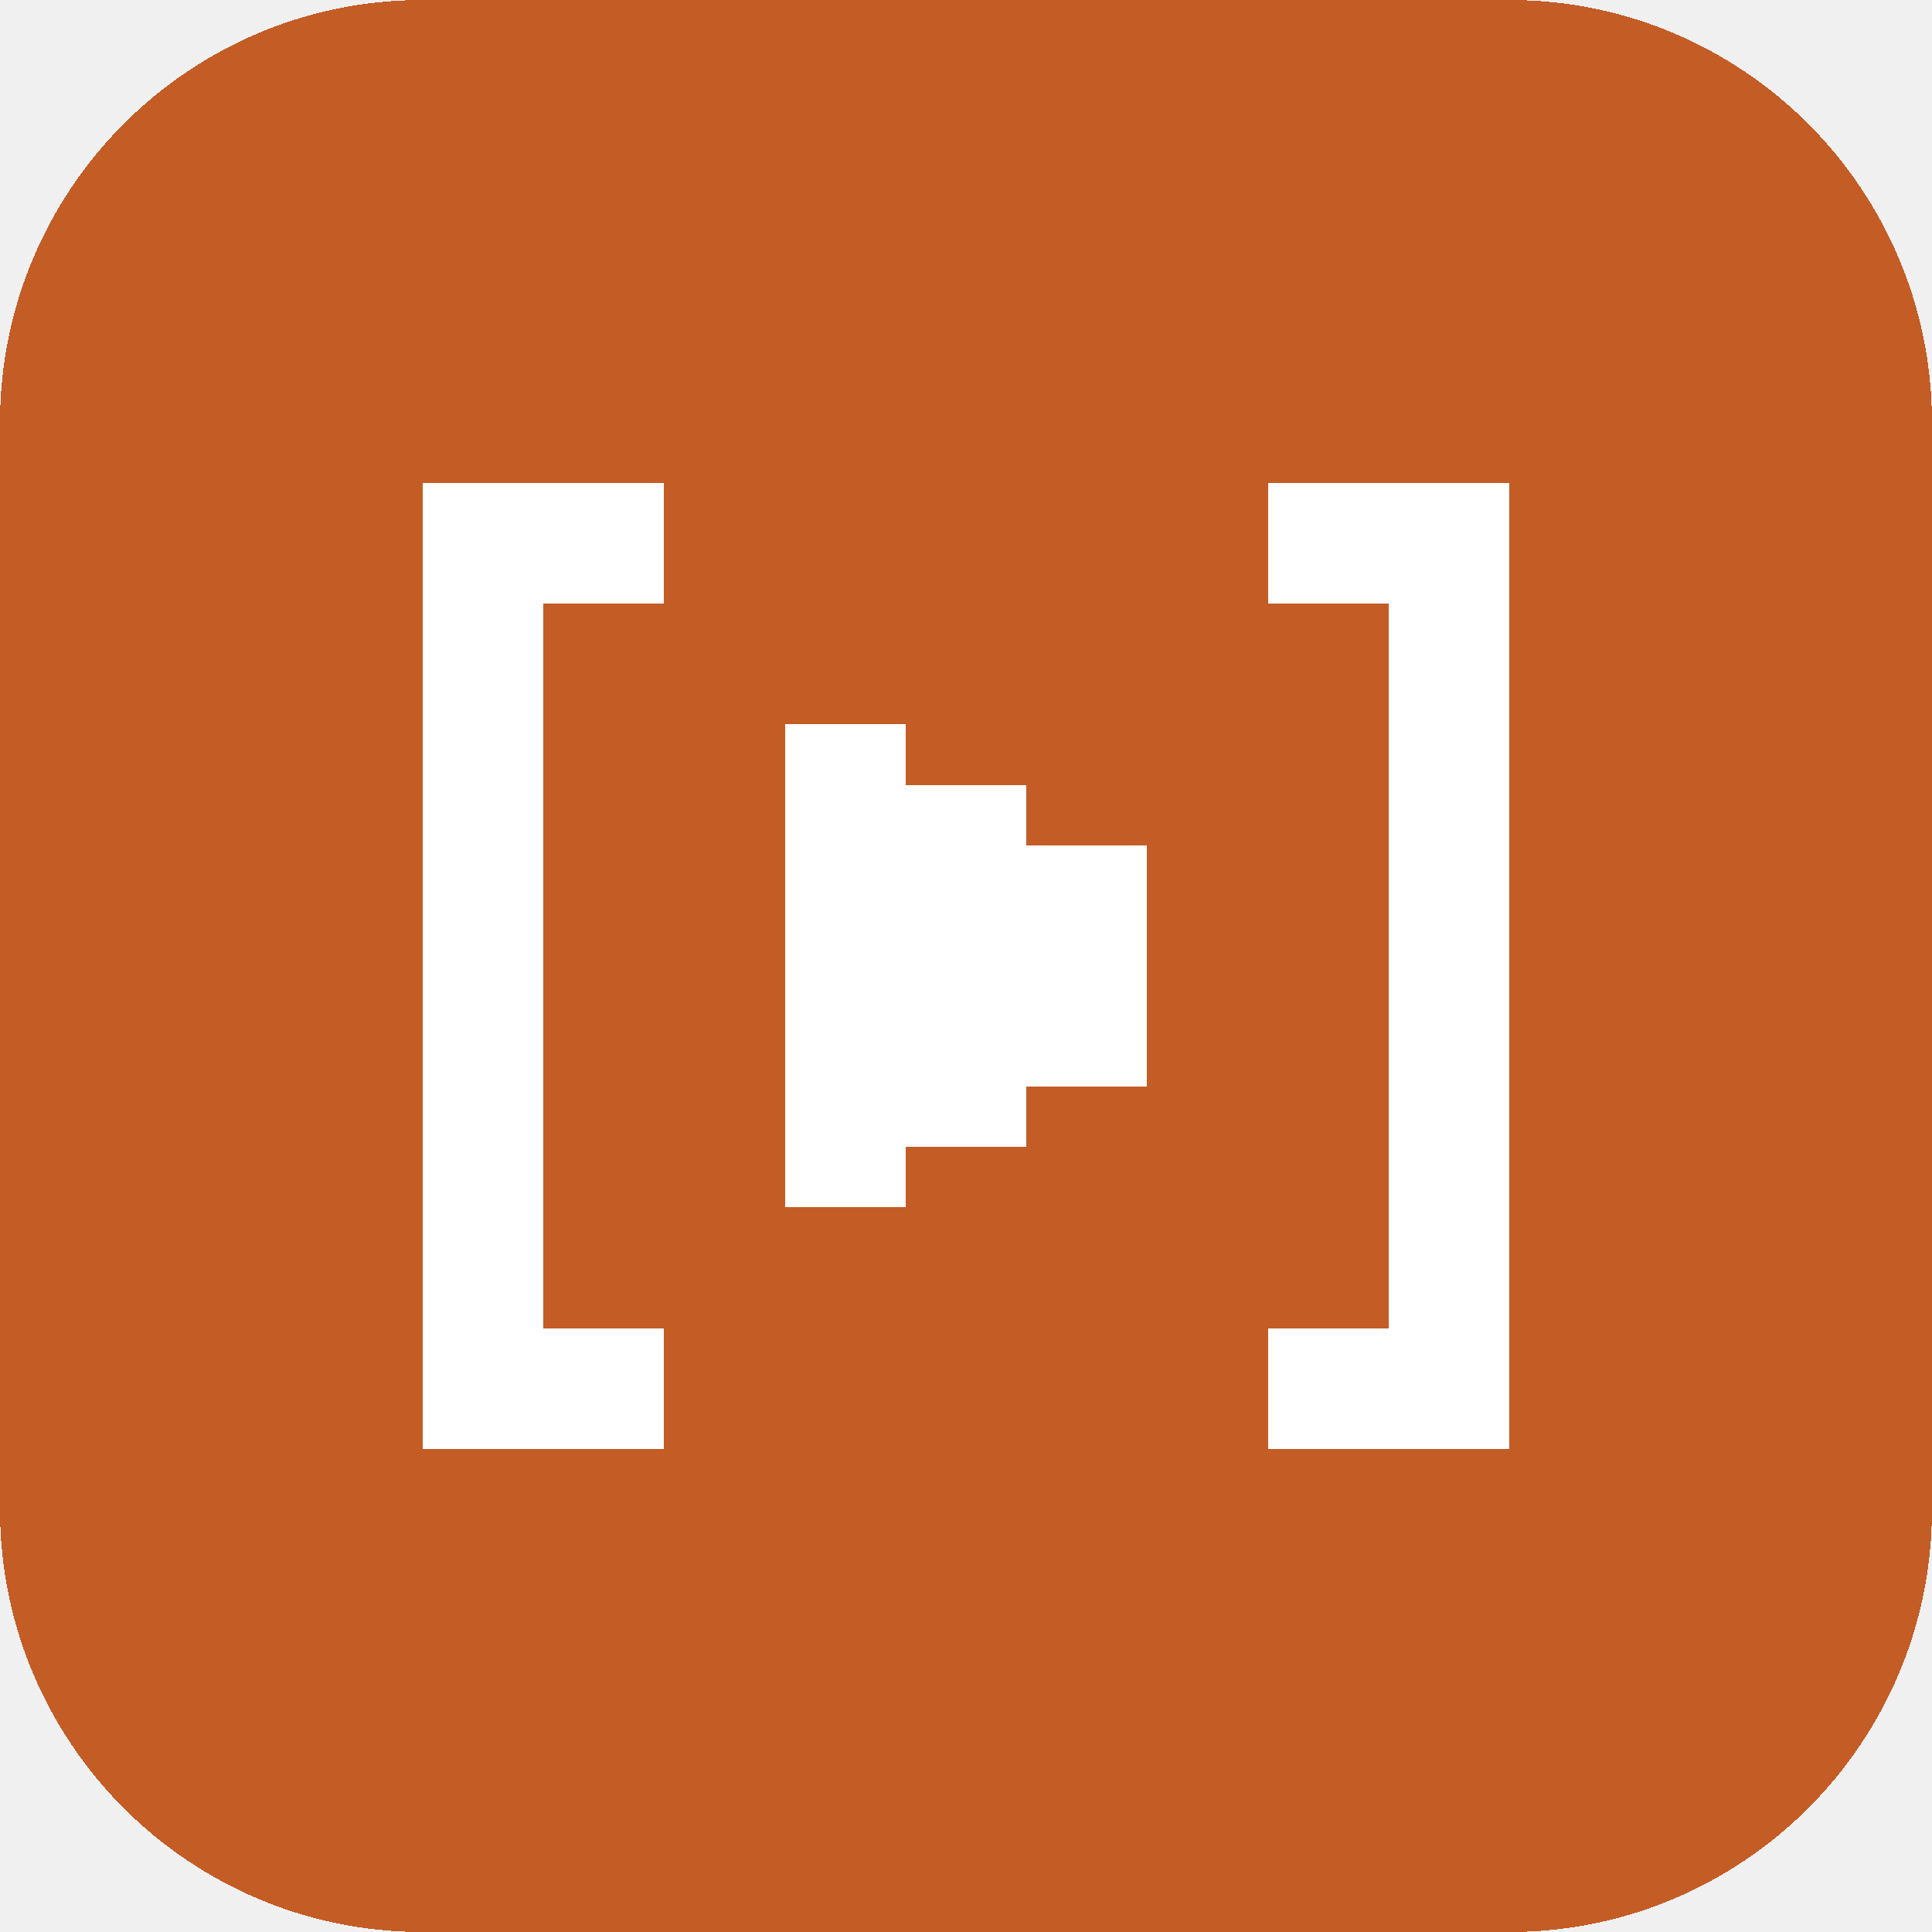
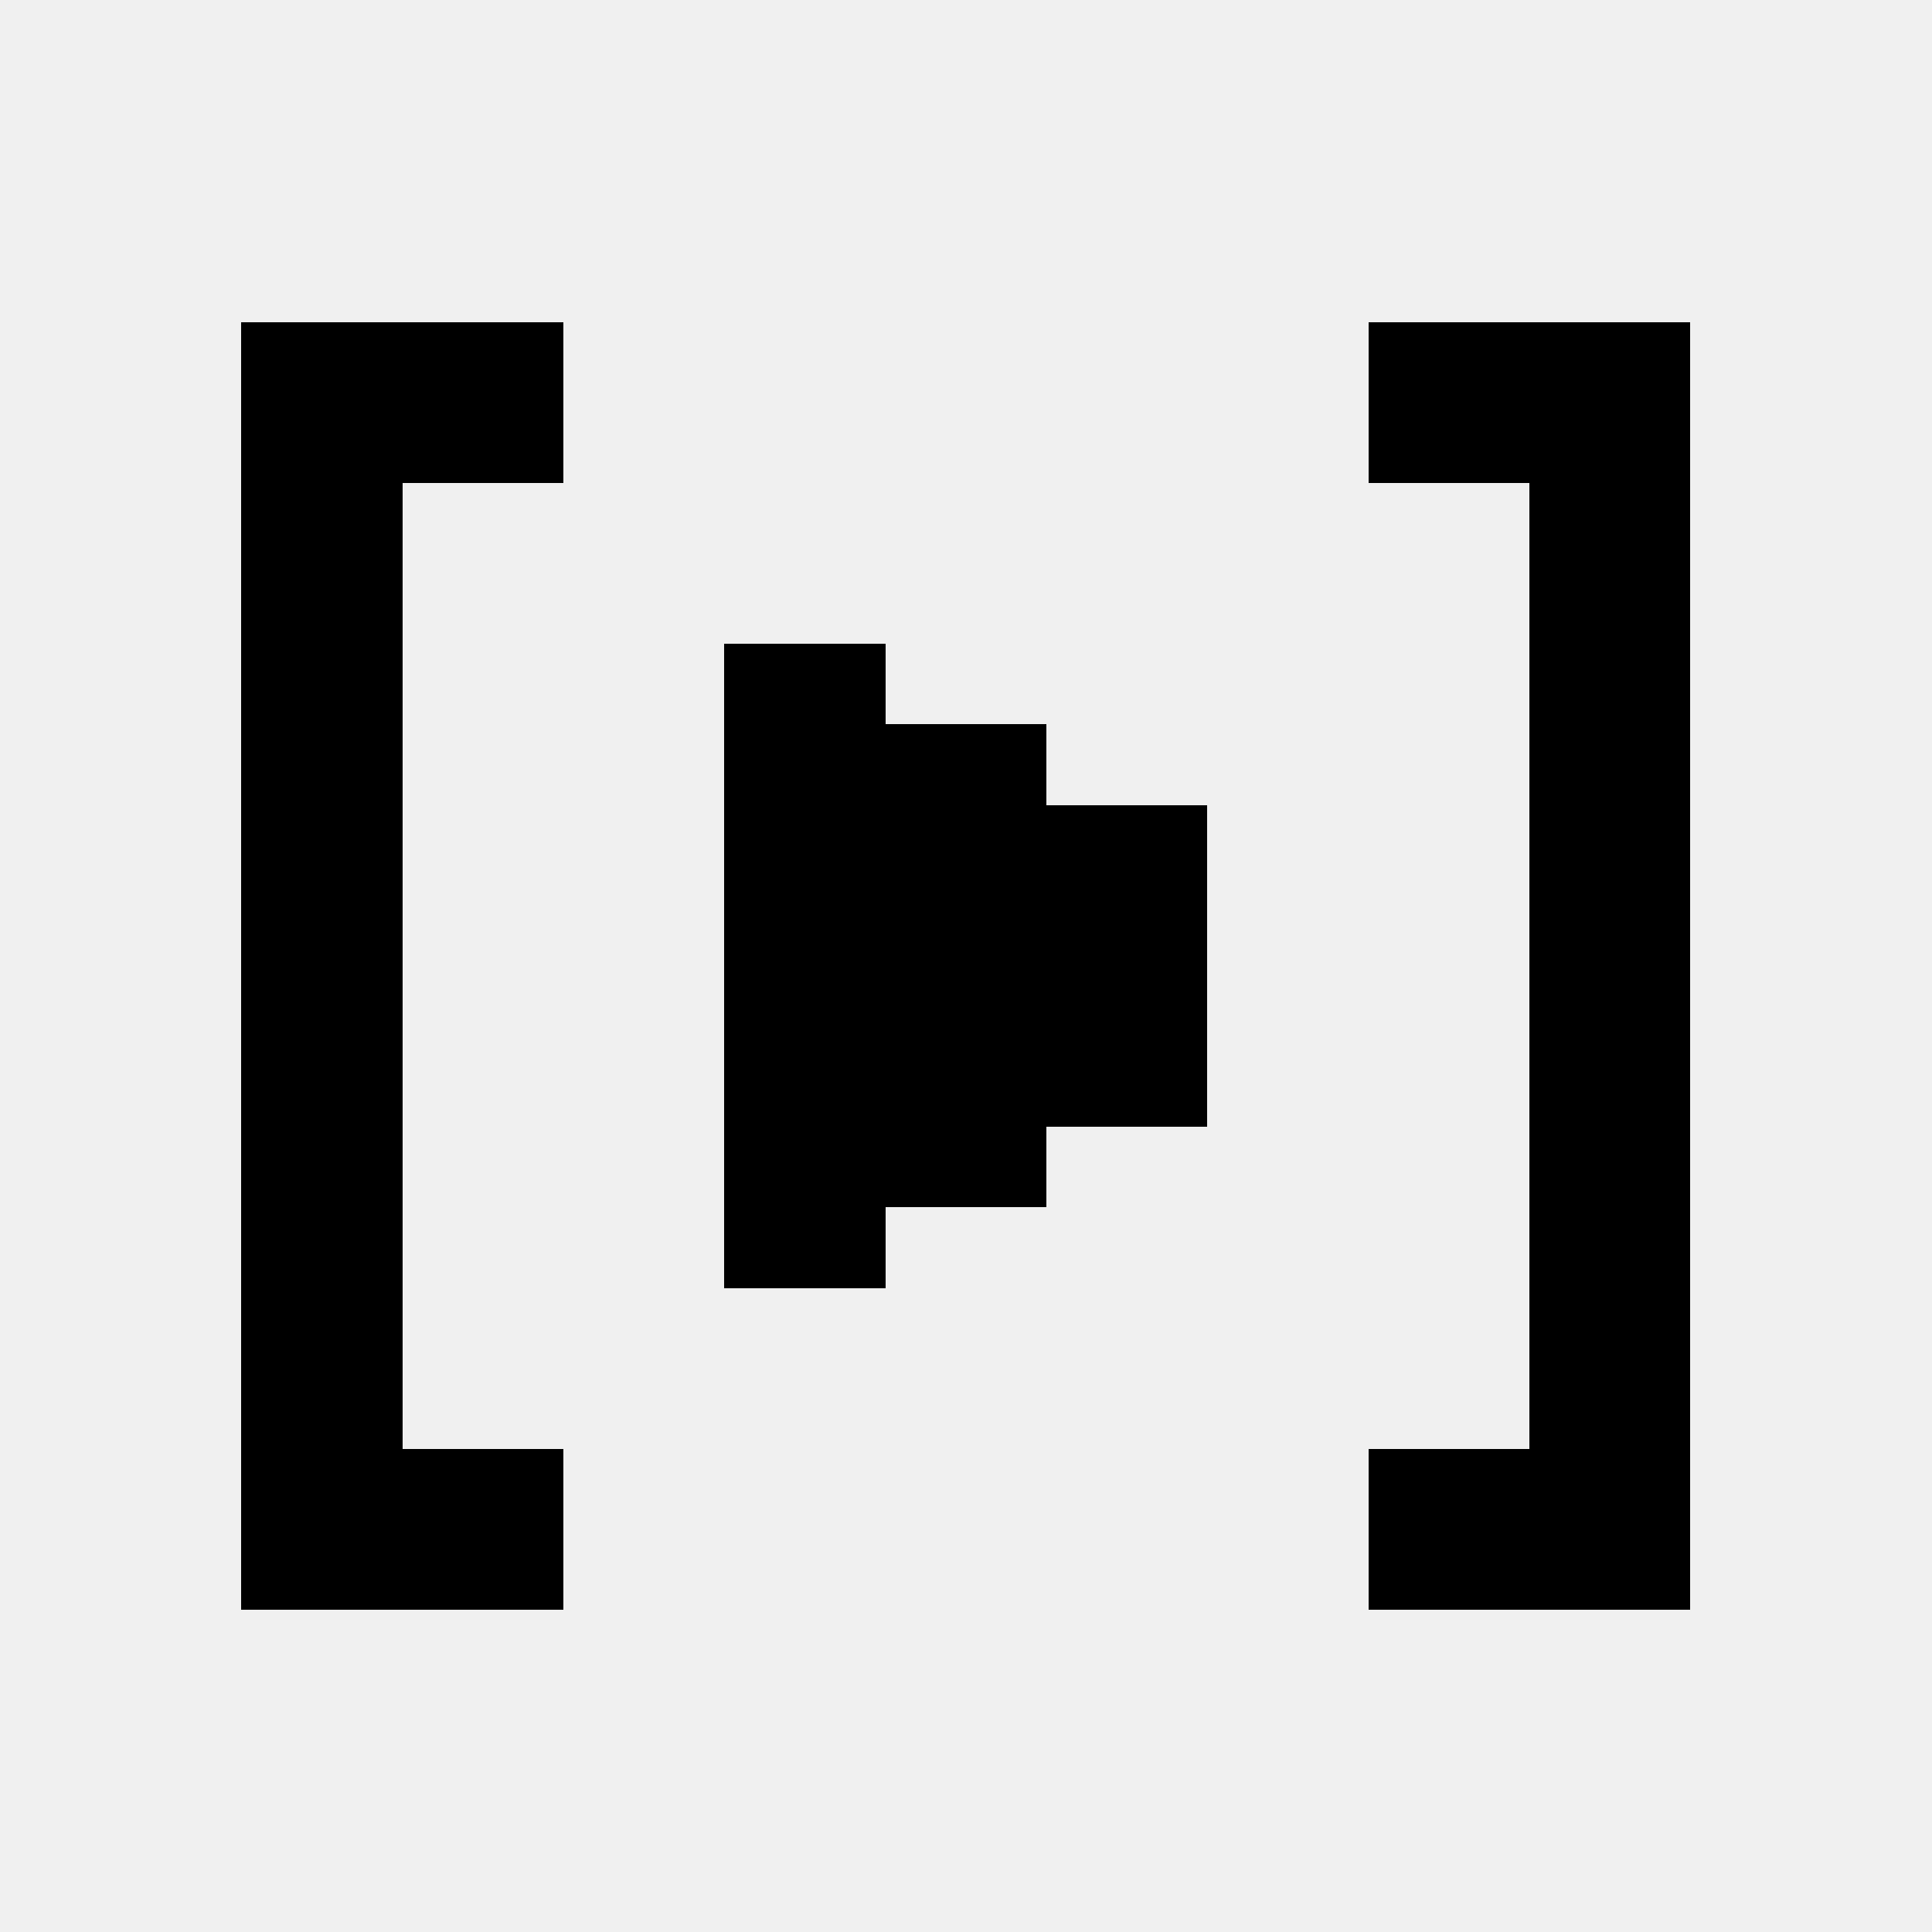
- <svg xmlns="http://www.w3.org/2000/svg" viewBox="0 0 32 32" shape-rendering="crispEdges">
-   <rect width="32" height="32" rx="7" fill="#c45c26" />
-   <path transform="translate(4 4)" fill="#fff" d="M3 4h4v2H3zM3 18h4v2H3zM3 6h2v12H3zM17 4h4v2h-4zM17 18h4v2h-4zM19 6h2v12h-2zM9 8h2v8H9zM11 9h2v6h-2zM13 10h2v4h-2z" />
+ <svg xmlns="http://www.w3.org/2000/svg" viewBox="0 0 24 24" shape-rendering="crispEdges">
+   <style>path { fill: #000; } @media (prefers-color-scheme: dark) { path { fill: #fff; } }</style>
+   <path d="M3 4h4v2H3zM3 18h4v2H3zM3 6h2v12H3zM17 4h4v2h-4zM17 18h4v2h-4zM19 6h2v12h-2zM9 8h2v8H9zM11 9h2v6h-2zM13 10h2v4h-2z" />
</svg>
